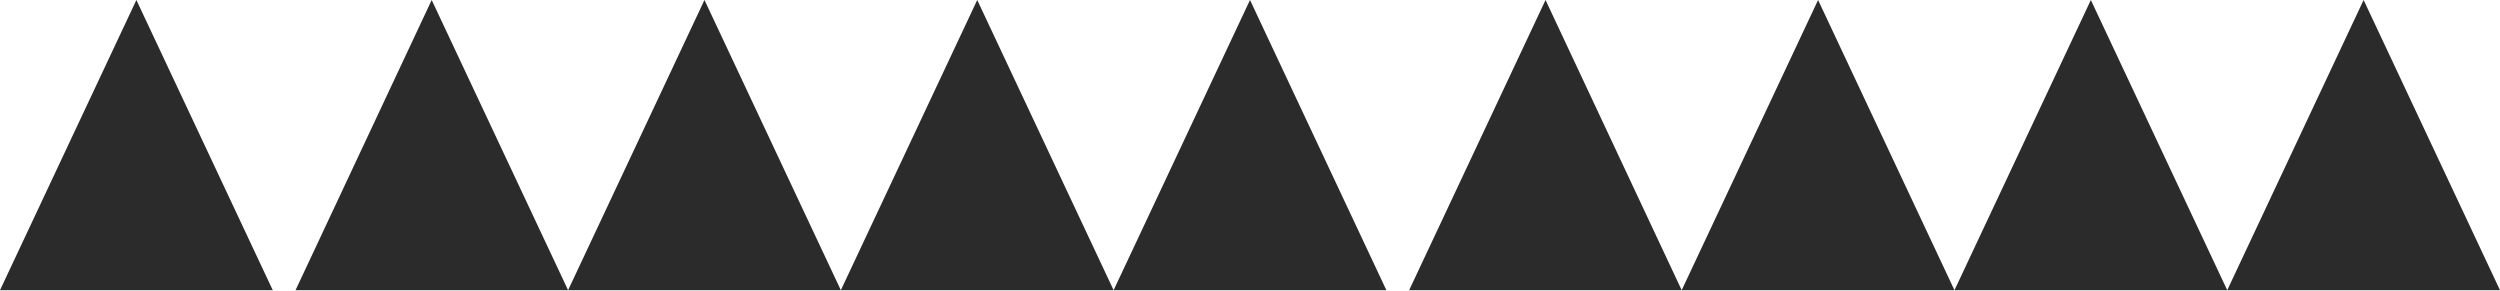
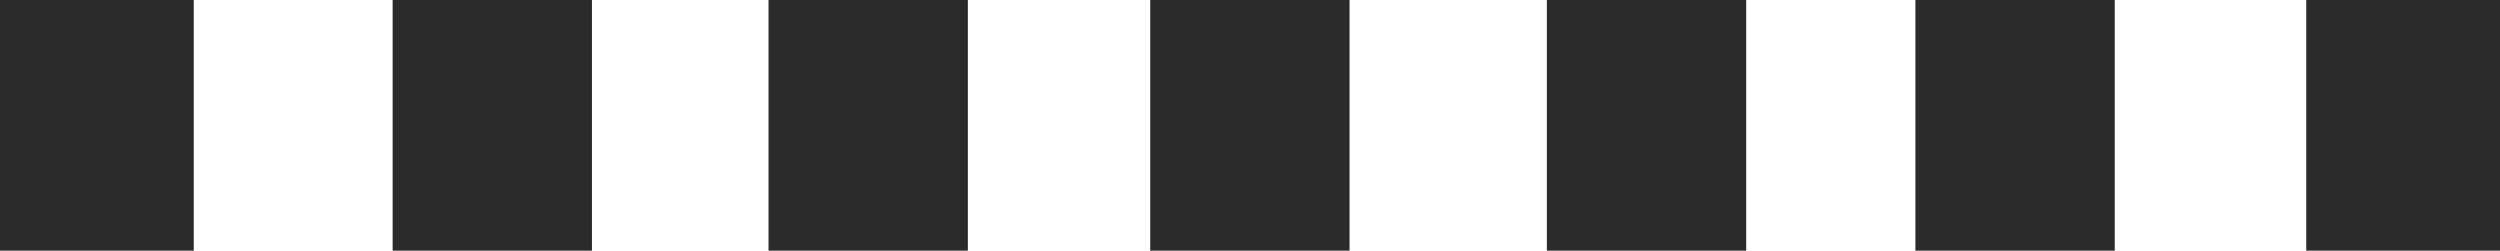
- <svg xmlns="http://www.w3.org/2000/svg" id="Layer_1" data-name="Layer 1" viewBox="0 0 112 13">
+ <svg xmlns="http://www.w3.org/2000/svg" id="Layer_1" data-name="Layer 1" viewBox="0 0 112 11.23">
  <defs>
    <style>.cls-1{fill:#2b2b2b;}</style>
  </defs>
-   <polygon class="cls-1" points="0 13 6.11 0 12.22 13 0 13" />
-   <polygon class="cls-1" points="13.24 13 19.34 0 25.45 13 13.24 13" />
-   <polygon class="cls-1" points="25.45 13 31.56 0 37.67 13 25.45 13" />
-   <polygon class="cls-1" points="37.67 13 43.78 0 49.89 13 37.67 13" />
-   <polygon class="cls-1" points="49.89 13 56 0 62.11 13 49.89 13" />
-   <polygon class="cls-1" points="63.13 13 69.24 0 75.34 13 63.13 13" />
-   <polygon class="cls-1" points="75.34 13 81.45 0 87.56 13 75.34 13" />
-   <polygon class="cls-1" points="87.56 13 93.67 0 99.78 13 87.56 13" />
-   <polygon class="cls-1" points="99.78 13 105.89 0 112 13 99.78 13" />
+   <rect class="cls-1" x="-0.25" width="8.93" height="11.23" />
+   <rect class="cls-1" x="17.59" width="8.93" height="11.23" />
+   <rect class="cls-1" x="34.43" width="8.93" height="11.23" />
+   <rect class="cls-1" x="51.53" width="8.93" height="11.23" />
+   <rect class="cls-1" x="69.3" width="8.93" height="11.23" />
+   <rect class="cls-1" x="85.81" width="8.93" height="11.23" />
+   <rect class="cls-1" x="103.32" width="8.93" height="11.23" />
</svg>
